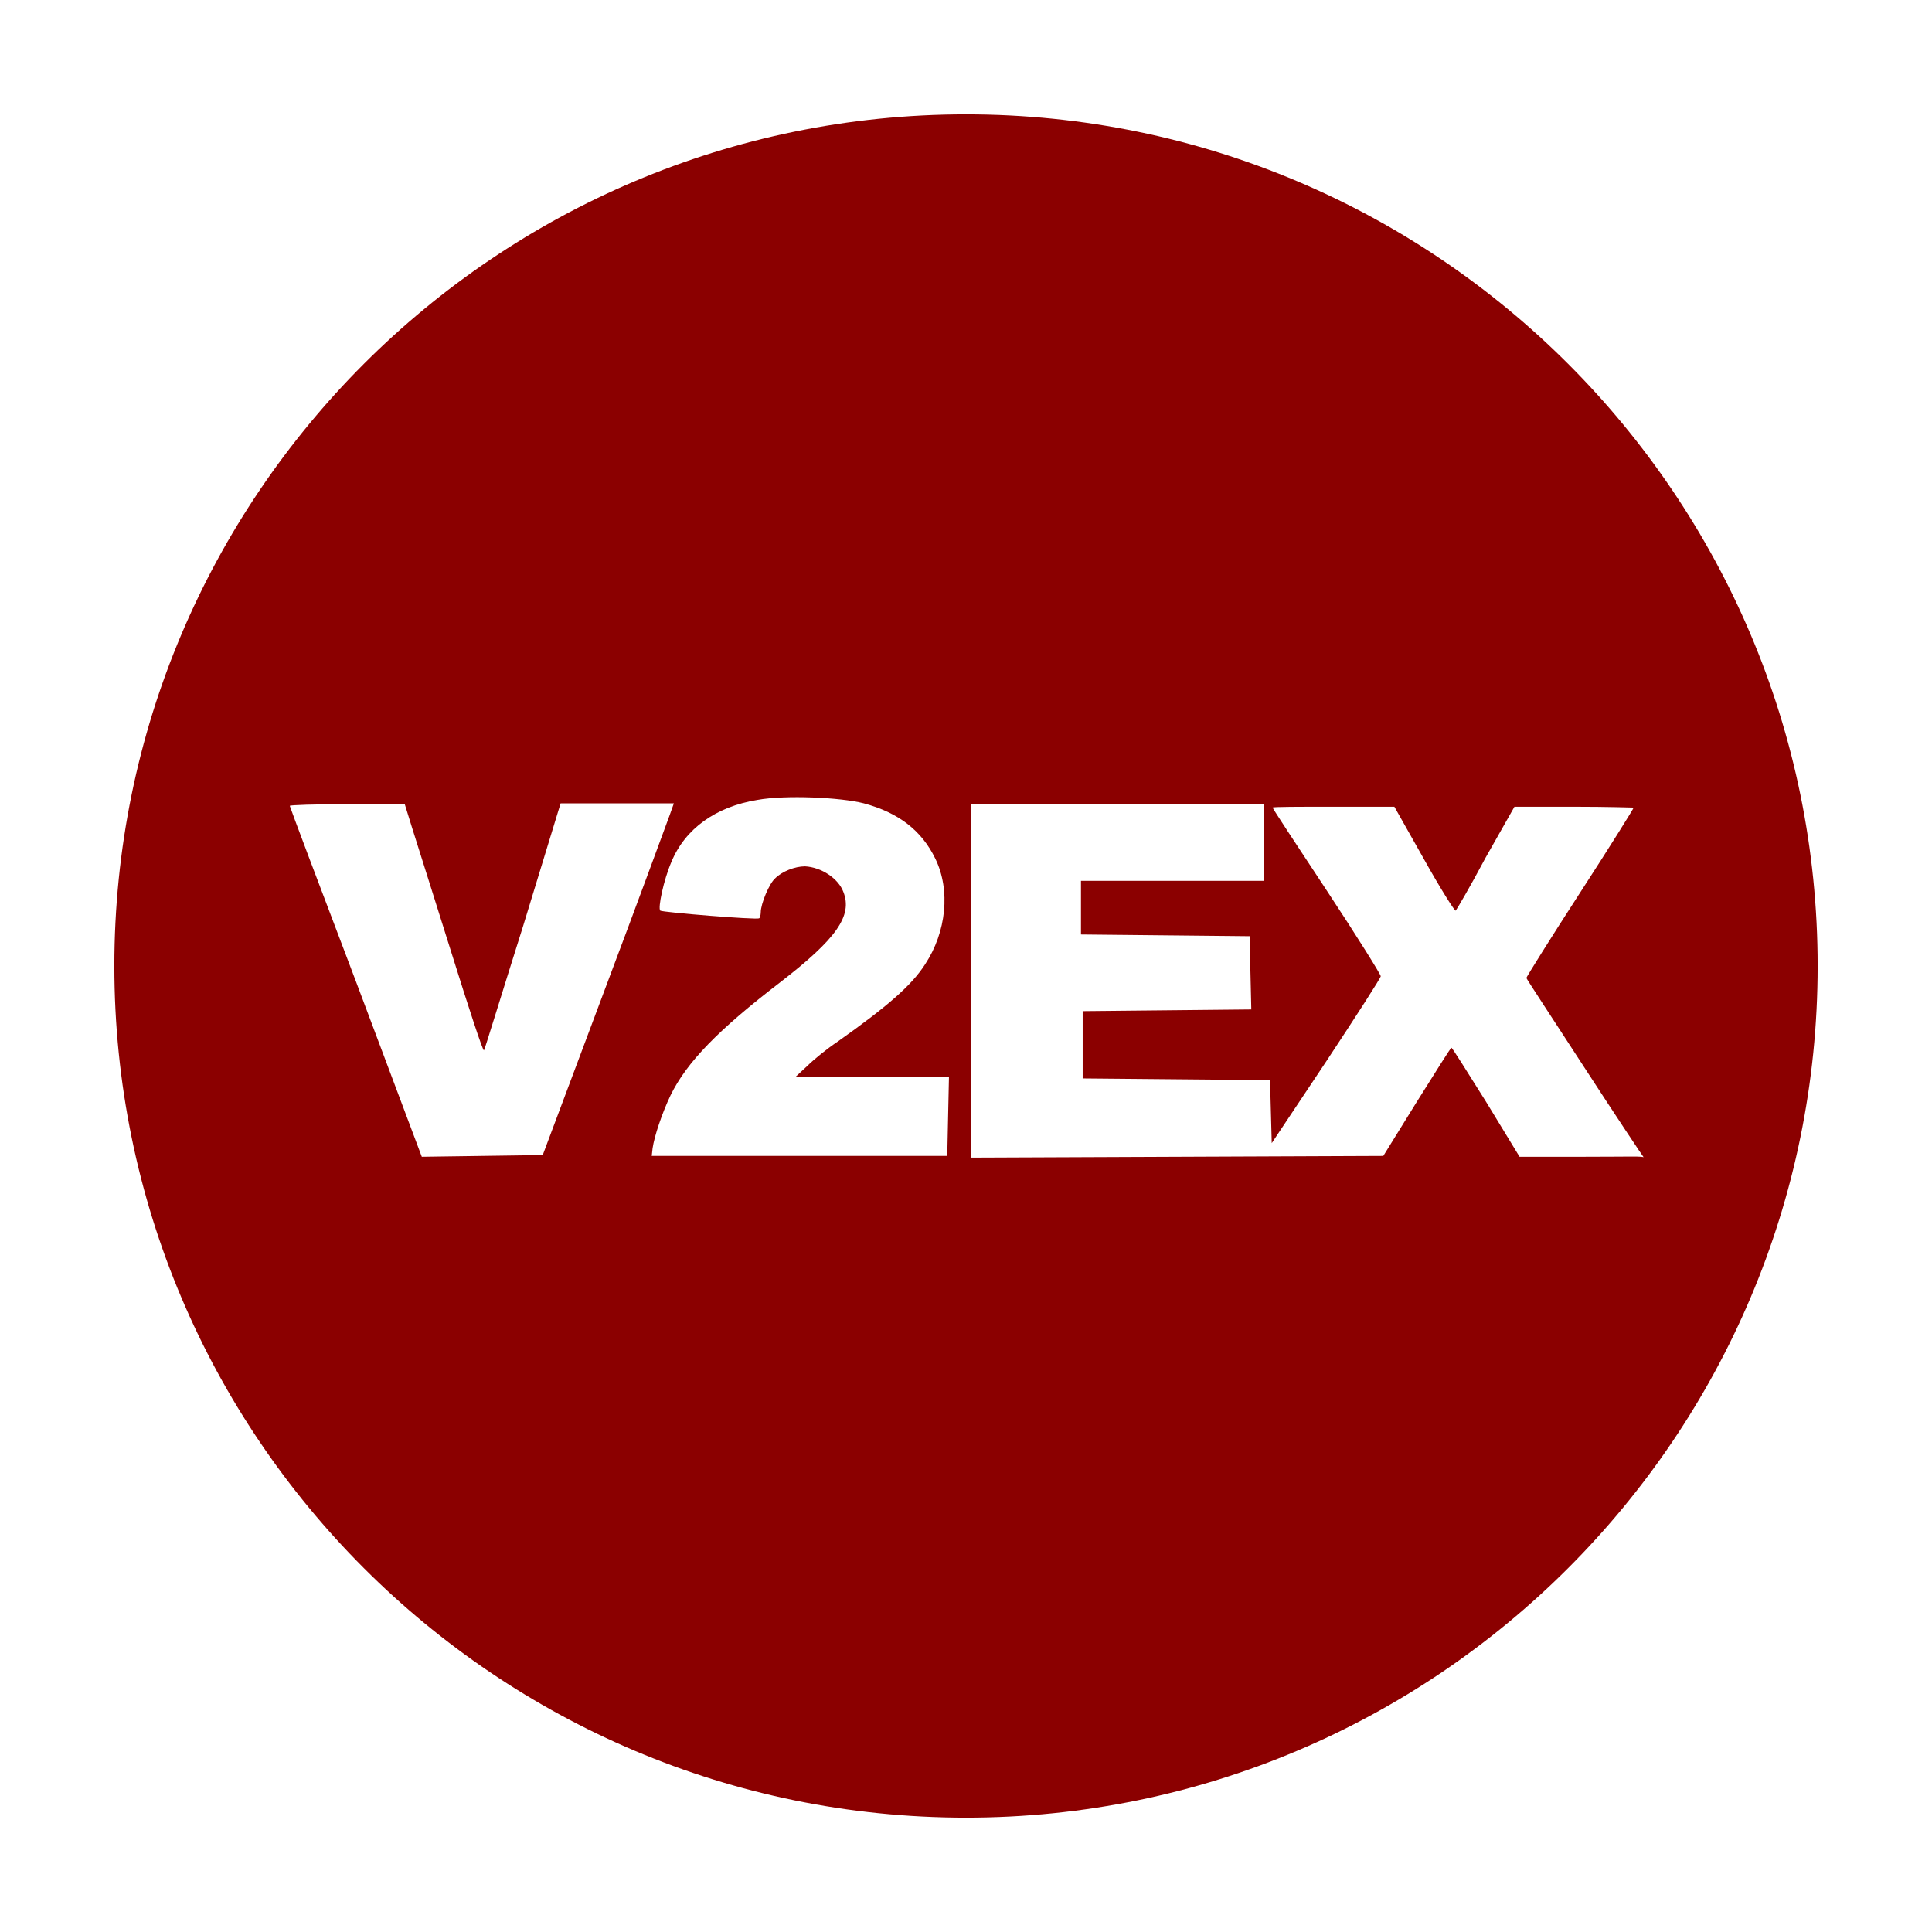
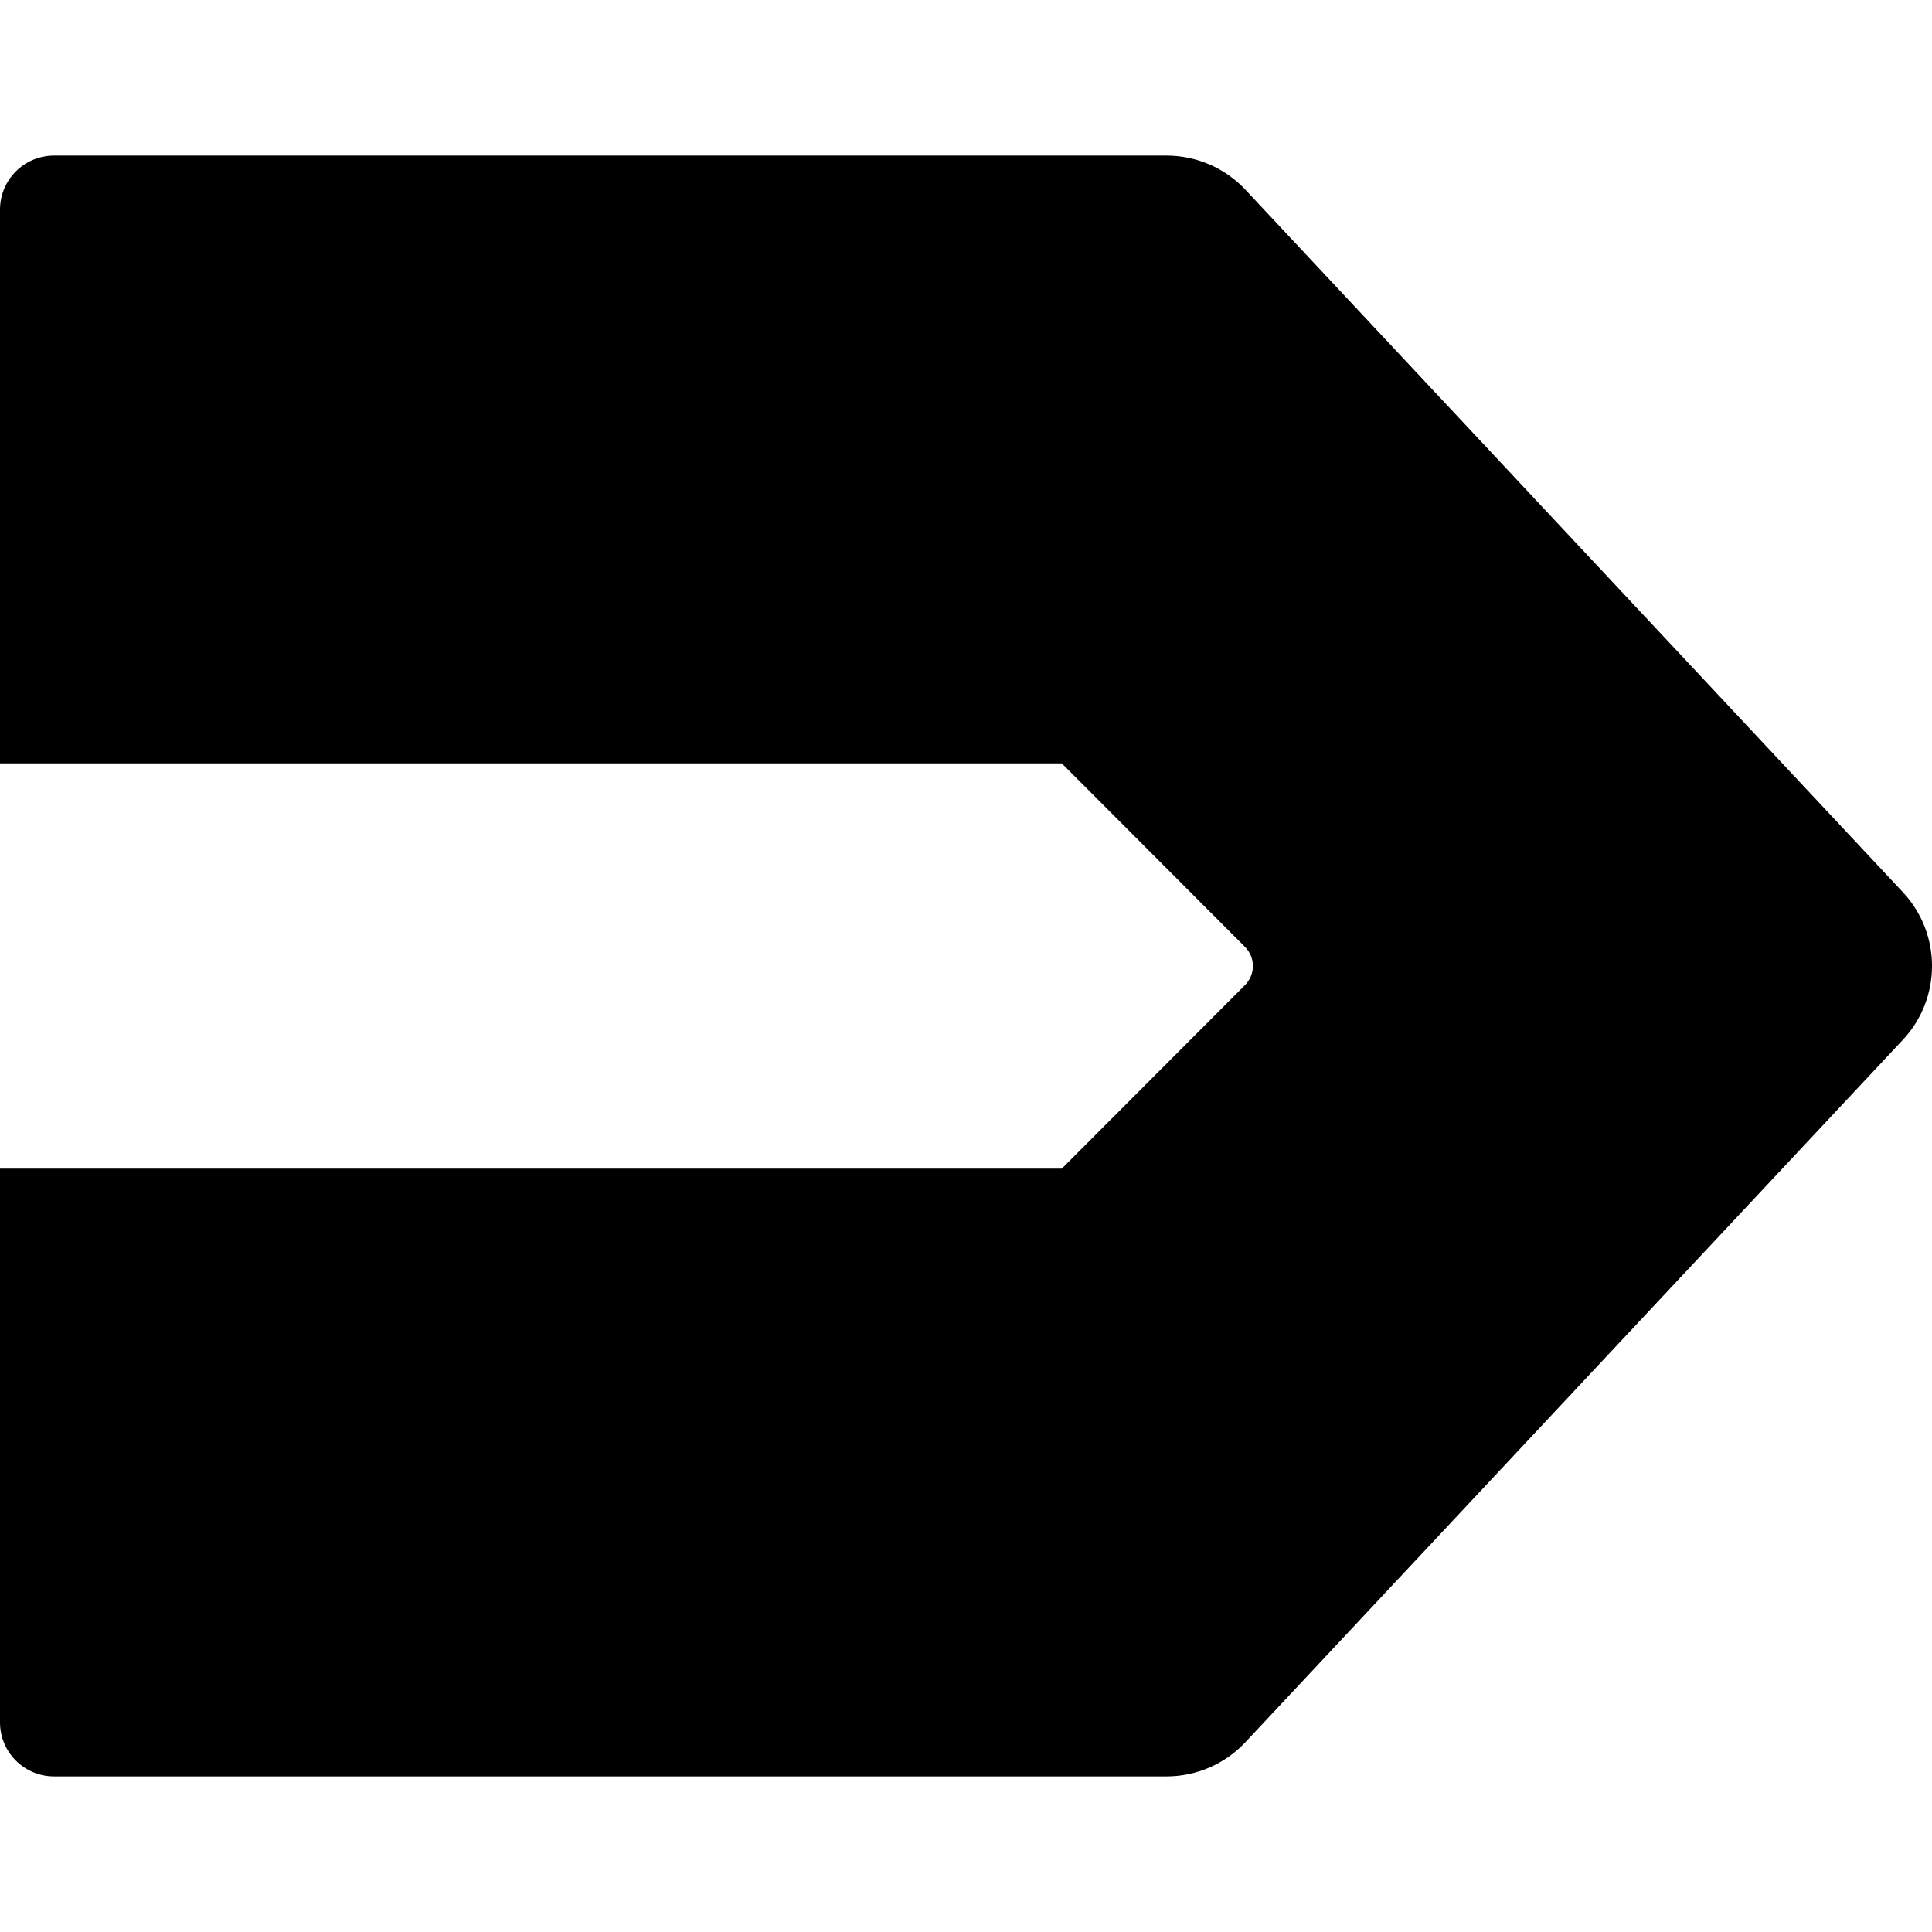
- <svg xmlns="http://www.w3.org/2000/svg" t="1789455775505" class="icon" viewBox="0 0 1024 1024" version="1.1" p-id="5272" width="200" height="200">
-   <path d="M512 60.607C262.831 60.607 60.607 262.831 60.607 512s202.224 451.393 451.393 451.393 451.393-202.224 451.393-451.393S761.169 60.607 512 60.607zM287.658 612.209l-32.049 0.451-32.049 0.451-34.757-92.536c-19.41-51.007-35.209-92.987-35.209-93.438-0.451-0.451 13.542-0.903 30.243-0.903h30.695l4.063 13.09c2.257 7.222 11.736 37.014 20.764 65.903 9.028 28.889 16.702 52.362 17.153 51.459 0.451-0.451 9.479-30.243 20.764-65.903l19.861-65.001h60.035l-2.257 6.319c-1.354 3.611-16.702 45.591-34.757 93.438l-32.5 86.667z m214.863-20.764l-0.451 21.215H345.436l0.451-4.063c0.903-6.319 4.965-18.507 9.479-27.986 8.576-17.604 25.278-34.757 58.23-60.035 29.792-23.021 38.368-35.209 33.403-47.848-2.708-7.222-11.736-13.09-20.313-13.542-5.417 0-12.188 2.708-15.799 6.319-3.16 2.708-7.674 13.542-7.674 18.056 0 1.354-0.451 3.16-0.903 3.16-1.354 0.903-51.007-3.16-52.362-4.063-1.354-1.354 1.806-16.25 5.868-25.729 7.222-17.604 23.472-29.341 45.591-32.952 14.896-2.708 44.236-1.354 56.424 1.806 18.507 4.965 30.695 14.445 37.917 29.341 8.125 16.702 5.868 38.82-5.417 55.973-7.222 11.285-20.313 22.57-46.493 41.077-5.417 3.611-12.639 9.479-15.799 12.639L421.721 570.681h81.251l-0.451 20.764z m335.836 21.667H805.405l-17.604-28.889c-9.931-15.799-18.056-28.889-18.507-28.889-0.451 0-8.576 13.09-18.507 28.889l-17.604 28.438-109.237 0.451-109.237 0.451V426.235H669.987v40.625h-97.049v28.438l44.688 0.451 44.688 0.451 0.451 19.41 0.451 19.41-44.688 0.451-44.688 0.451v35.66l49.653 0.451 49.653 0.451 0.451 16.702 0.451 16.702 28.889-43.334c15.799-23.924 28.889-44.236 28.889-45.139 0-0.903-12.639-21.215-28.438-45.139s-28.889-43.785-28.889-44.236 14.445-0.451 32.5-0.451h32.049l15.799 27.986c8.576 15.347 16.25 27.535 16.702 27.084 0.451-0.451 7.674-12.639 15.799-27.986l15.347-27.084h31.597c17.604 0 31.597 0.451 31.597 0.451 0 0.451-12.639 20.764-28.438 45.139s-28.438 44.688-28.438 45.139c0 0.451 13.993 21.667 30.695 47.396 16.702 25.729 31.146 47.396 31.597 47.848 0-0.903-6.771-0.451-32.952-0.451z" fill="#8b0000" p-id="5273" />
+ <svg xmlns="http://www.w3.org/2000/svg" width="1024" height="1024" viewBox="0 0 1024 1024" role="img">
+   <g transform="translate(0 0) scale(42.66667)">
+     <path d="M.671 1.933h13.821a1.342 1.342 0 0 1 .98.425l8.166 8.725a1.342 1.342 0 0 1 0 1.834l-8.166 8.724a1.342 1.342 0 0 1-.98.426H.673A.671.671 0 0 1 0 21.395v-6.878h13.19l2.276-2.28a.336.336 0 0 0 0-.474l-2.276-2.28H0V2.604a.671.671 0 0 1 .671-.671Z" />
+   </g>
</svg>
